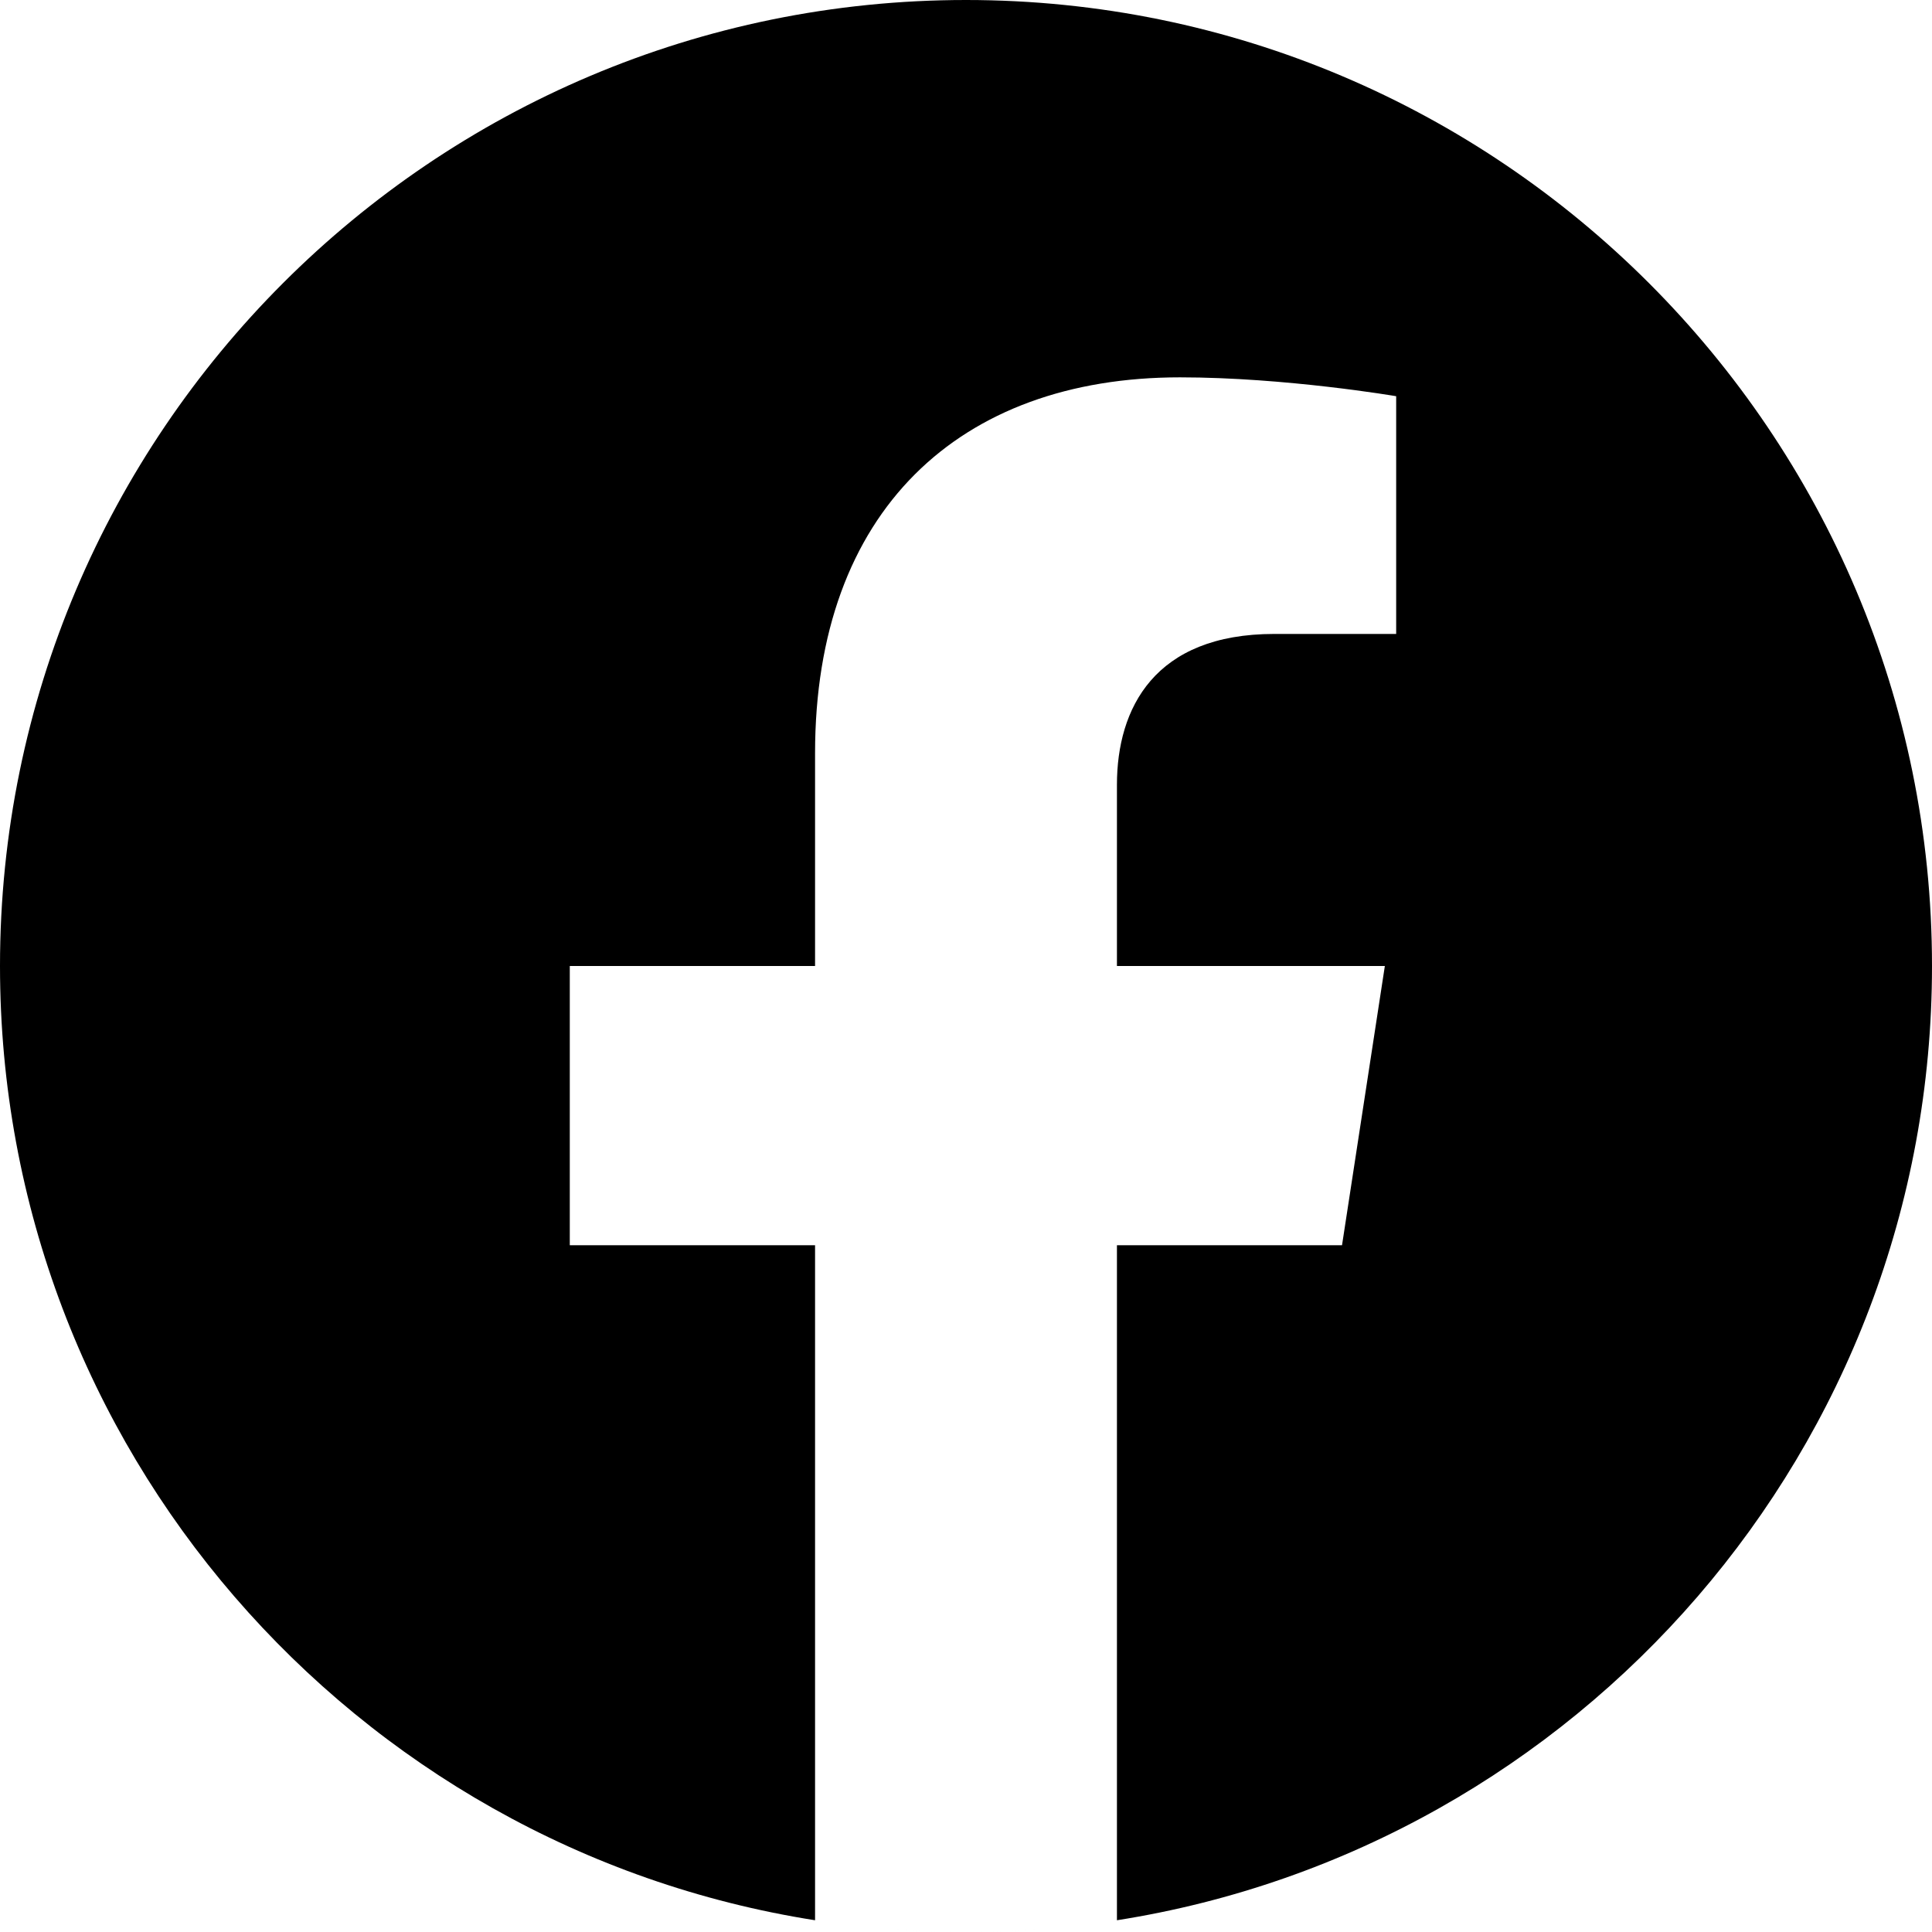
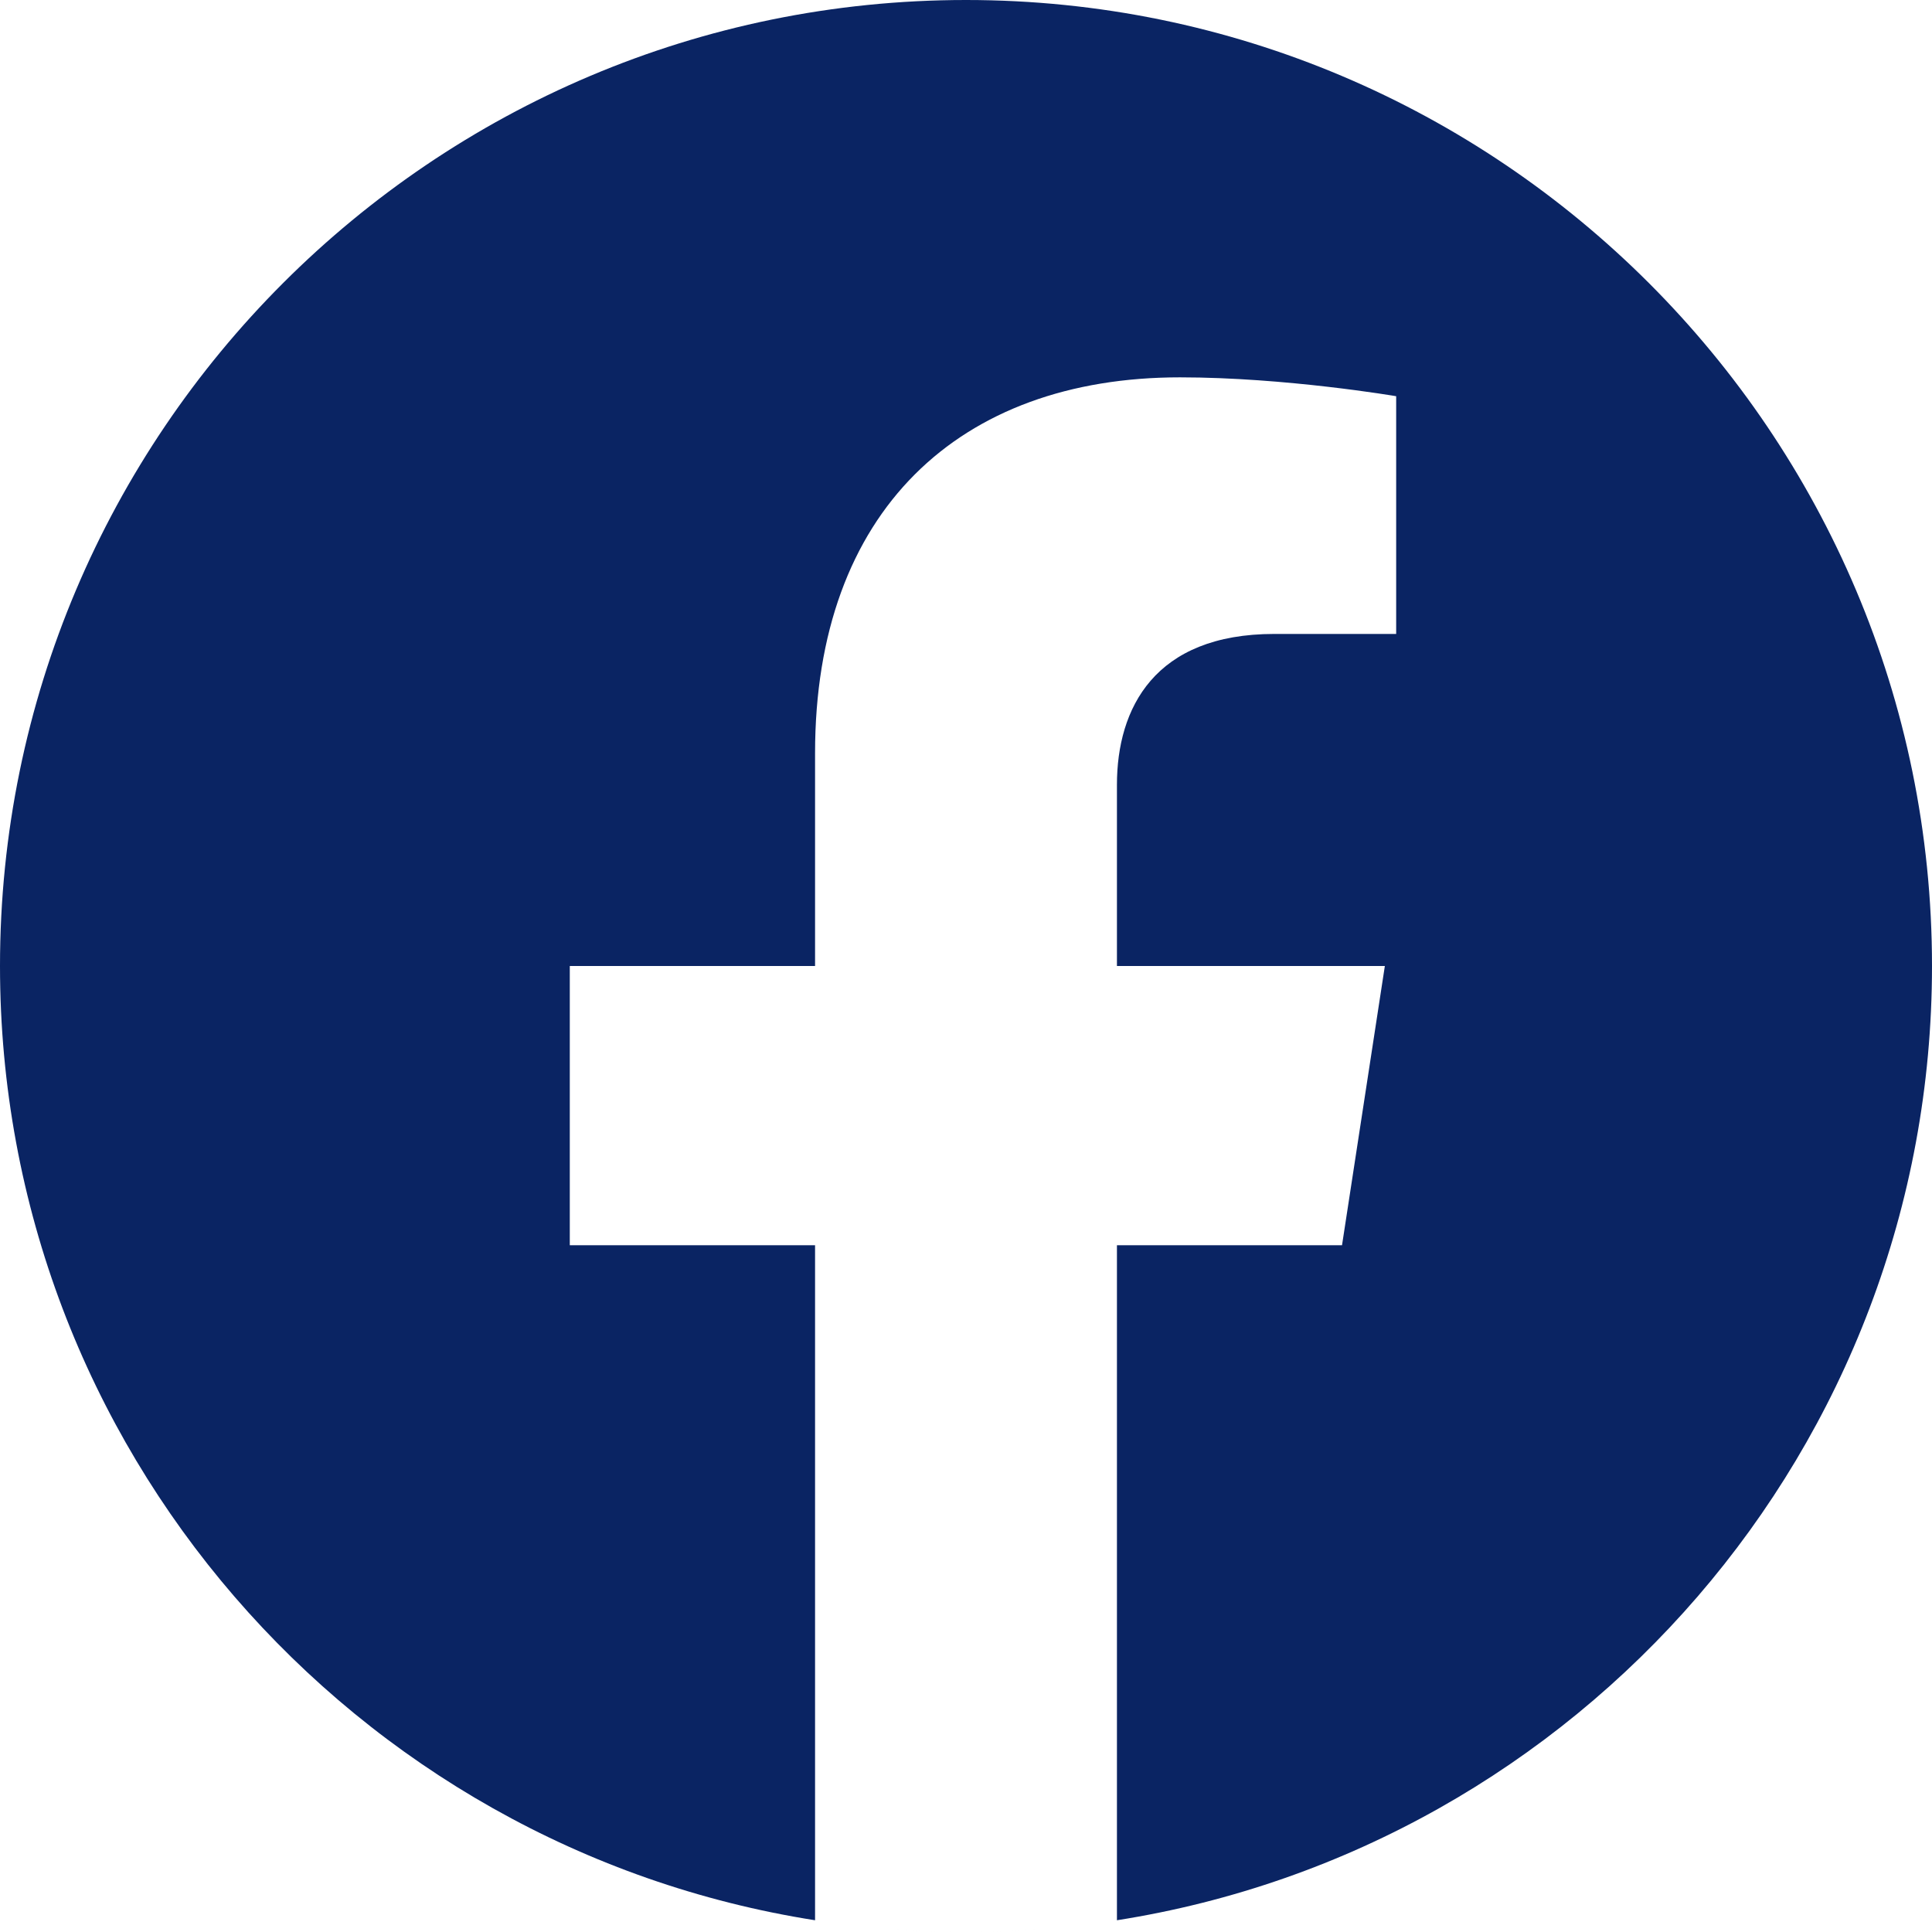
<svg xmlns="http://www.w3.org/2000/svg" style="fill-rule:evenodd;clip-rule:evenodd;stroke-linejoin:round;stroke-miterlimit:2" viewBox="0 0 512 512" xml:space="preserve">
-   <path d="m255.022 511.998.229.001h-.079l-.15-.001zm1.806.001h-.079l.229-.001-.15.001zm-2.588-.005.247.001h-.142l-.105-.001zm3.415.001h-.142l.247-.001-.105.001zm-4.169-.007.165.001-.132-.001h-.033zm4.995 0-.132.001.165-.001h-.033zm.826-.009-.058.001.223-.003-.165.002zm-6.779-.002.223.003-.058-.001-.165-.002zm7.604-.01-.135.002.275-.004-.14.002zm-8.404-.002.275.004-.135-.002-.14-.002zm9.228-.012-.182.003.254-.005-.072.002zm-9.984-.002.254.005-.182-.003-.072-.002zm-.937-.019.225.005-.04-.001-.185-.004zm11.745.004-.04.001.225-.005-.185.004zm-12.567-.025.309.008-.125-.003-.184-.005zm13.39.005-.125.003.309-.008-.184.005zm.823-.022-.201.006.316-.009-.115.003zm-14.967-.003.316.009-.201-.006-.115-.003zm-.72-.022.225.007-.212-.007-.194-.006.181.006zm16.509 0-.212.007.225-.007.181-.006-.194.006zm.821-.027-.112.004.345-.012-.233.008zm-18.371-.008.345.012-.112-.004-.233-.008zm-.749-.028.362.013-.201-.007-.161-.006zm19.941.006-.201.007.362-.013-.161.006zm-20.676-.036.354.015-.277-.011-.077-.004zm21.495.004-.277.011.354-.015-.077.004zm-22.525-.049.38.017-.093-.003-.287-.014zm23.345.014-.093.003.38-.017-.287.014zm-24.084-.048.394.018-.186-.008-.208-.01zm24.902.01-.186.008.394-.018-.208.01zm-25.63-.047.397.02-.279-.013-.118-.007zm26.448.007-.279.013.397-.02-.118.007zm.818-.043-.362.019.321-.017.378-.021-.337.019zm-27.925.002.321.017-.362-.019-.337-.019.378.021zm28.741-.048-.16.009.406-.023-.246.014zm-29.844-.014.406.023-.16-.009-.246-.014zm-.722-.043.405.024-.253-.014-.152-.01zm31.382.01-.253.014.405-.024-.152.01zm-32.071-.053.365.023-.34-.021-.342-.022.317.02zm32.887.002-.34.021.365-.023.317-.02-.342.022zm.814-.053-.122.008.387-.026-.265.018zm-34.755-.018.387.026-.122-.008-.265-.018zm-.721-.05.38.027-.208-.014-.172-.013zm36.29.013-.208.014.38-.027-.172.013zm-37.009-.064.349.025-.271-.019-.078-.006zm37.822.006-.271.019.349-.025-.078.006zm-38.789-.079.306.023-.074-.005-.232-.018zm39.602.018-.074.005.306-.023-.232.018zm.811-.063-.146.011.311-.025-.165.014zm-41.157-.014.311.025-.146-.011-.165-.014zm-.725-.059.264.022-.186-.015-.078-.007zm42.694.007-.186.015.264-.022-.078.007zm-43.492-.074.079.007-.013-.001-.066-.006zm44.302.006-.013.001.079-.007-.066.006zm.81-.071-.072.006.181-.016-.109.01zm-45.965-.01.181.016-.072-.006-.109-.01zm-.75-.068.135.013-.084-.008-.051-.005zm47.523.005-.084.008.135-.013-.051.005zM216 508.887C93.681 489.661 0 383.684 0 256 0 114.71 114.71 0 256 0c141.29 0 256 114.71 256 256 0 127.684-93.681 233.661-216 252.887V330h59.65L367 256h-71v-48.021c0-20.245 9.918-39.979 41.719-39.979H370v-63s-29.296-5-57.305-5C254.219 100 216 135.44 216 199.6V256h-65v74h65v178.887z" />
+   <path d="m255.022 511.998.229.001h-.079l-.15-.001zm1.806.001h-.079l.229-.001-.15.001zm-2.588-.005.247.001h-.142l-.105-.001zm3.415.001h-.142l.247-.001-.105.001zm-4.169-.007.165.001-.132-.001h-.033zm4.995 0-.132.001.165-.001h-.033zm.826-.009-.058.001.223-.003-.165.002zm-6.779-.002.223.003-.058-.001-.165-.002zm7.604-.01-.135.002.275-.004-.14.002zm-8.404-.002.275.004-.135-.002-.14-.002zm9.228-.012-.182.003.254-.005-.072.002zm-9.984-.002.254.005-.182-.003-.072-.002zm-.937-.019.225.005-.04-.001-.185-.004zm11.745.004-.04.001.225-.005-.185.004zm-12.567-.025.309.008-.125-.003-.184-.005zm13.39.005-.125.003.309-.008-.184.005zm.823-.022-.201.006.316-.009-.115.003zm-14.967-.003.316.009-.201-.006-.115-.003zm-.72-.022.225.007-.212-.007-.194-.006.181.006zm16.509 0-.212.007.225-.007.181-.006-.194.006zm.821-.027-.112.004.345-.012-.233.008zm-18.371-.008.345.012-.112-.004-.233-.008zm-.749-.028.362.013-.201-.007-.161-.006zm19.941.006-.201.007.362-.013-.161.006zm-20.676-.036.354.015-.277-.011-.077-.004zm21.495.004-.277.011.354-.015-.077.004zm-22.525-.049.38.017-.093-.003-.287-.014zm23.345.014-.093.003.38-.017-.287.014zm-24.084-.048.394.018-.186-.008-.208-.01zm24.902.01-.186.008.394-.018-.208.01zm-25.63-.047.397.02-.279-.013-.118-.007zm26.448.007-.279.013.397-.02-.118.007zm.818-.043-.362.019.321-.017.378-.021-.337.019zm-27.925.002.321.017-.362-.019-.337-.019.378.021zm28.741-.048-.16.009.406-.023-.246.014zm-29.844-.014.406.023-.16-.009-.246-.014zm-.722-.043.405.024-.253-.014-.152-.01zm31.382.01-.253.014.405-.024-.152.01zm-32.071-.053.365.023-.34-.021-.342-.022.317.02zm32.887.002-.34.021.365-.023.317-.02-.342.022zm.814-.053-.122.008.387-.026-.265.018zm-34.755-.018.387.026-.122-.008-.265-.018zm-.721-.05.38.027-.208-.014-.172-.013zm36.29.013-.208.014.38-.027-.172.013zm-37.009-.064.349.025-.271-.019-.078-.006zm37.822.006-.271.019.349-.025-.078.006zm-38.789-.079.306.023-.074-.005-.232-.018zm39.602.018-.074.005.306-.023-.232.018zm.811-.063-.146.011.311-.025-.165.014zm-41.157-.014.311.025-.146-.011-.165-.014zm-.725-.059.264.022-.186-.015-.078-.007zm42.694.007-.186.015.264-.022-.078.007zm-43.492-.074.079.007-.013-.001-.066-.006zm44.302.006-.013.001.079-.007-.066.006zm.81-.071-.072.006.181-.016-.109.01zm-45.965-.01.181.016-.072-.006-.109-.01zm-.75-.068.135.013-.084-.008-.051-.005zm47.523.005-.084.008.135-.013-.051.005zM216 508.887C93.681 489.661 0 383.684 0 256 0 114.71 114.71 0 256 0c141.29 0 256 114.71 256 256 0 127.684-93.681 233.661-216 252.887V330h59.65L367 256h-71v-48.021c0-20.245 9.918-39.979 41.719-39.979H370v-63s-29.296-5-57.305-5C254.219 100 216 135.44 216 199.6V256h-65v74h65v178.887z" fill="#0A2463" />
</svg>
